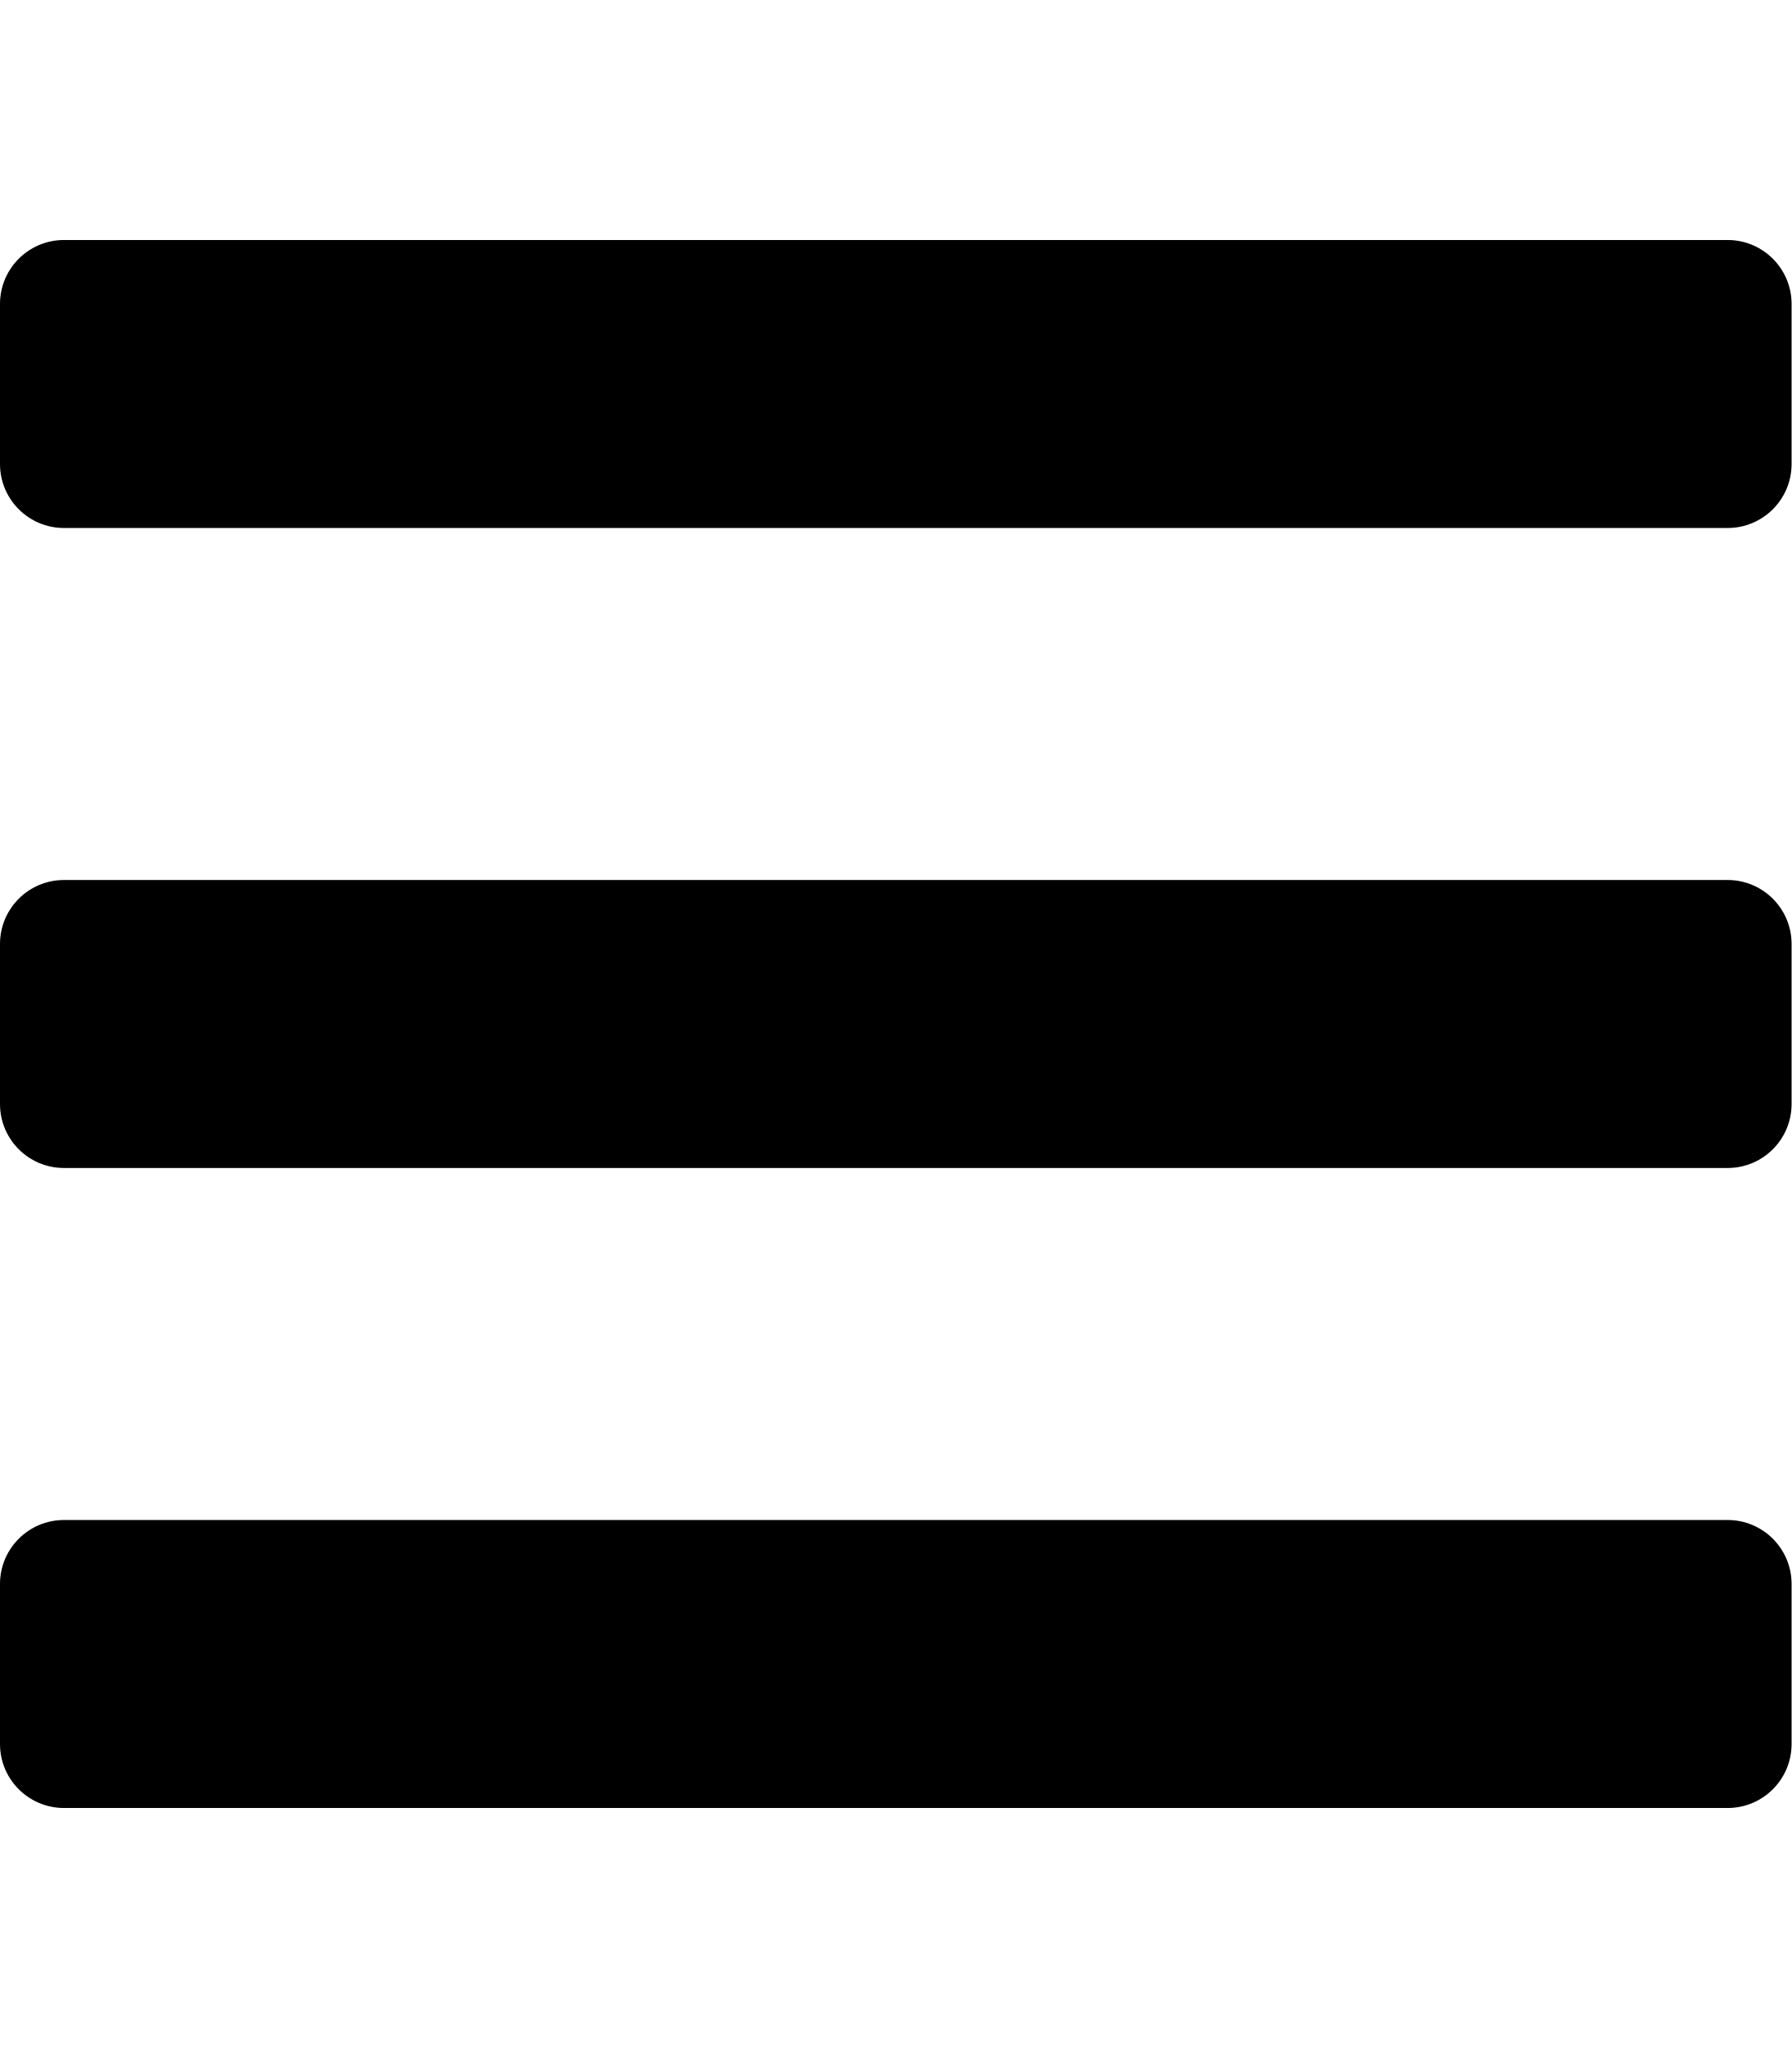
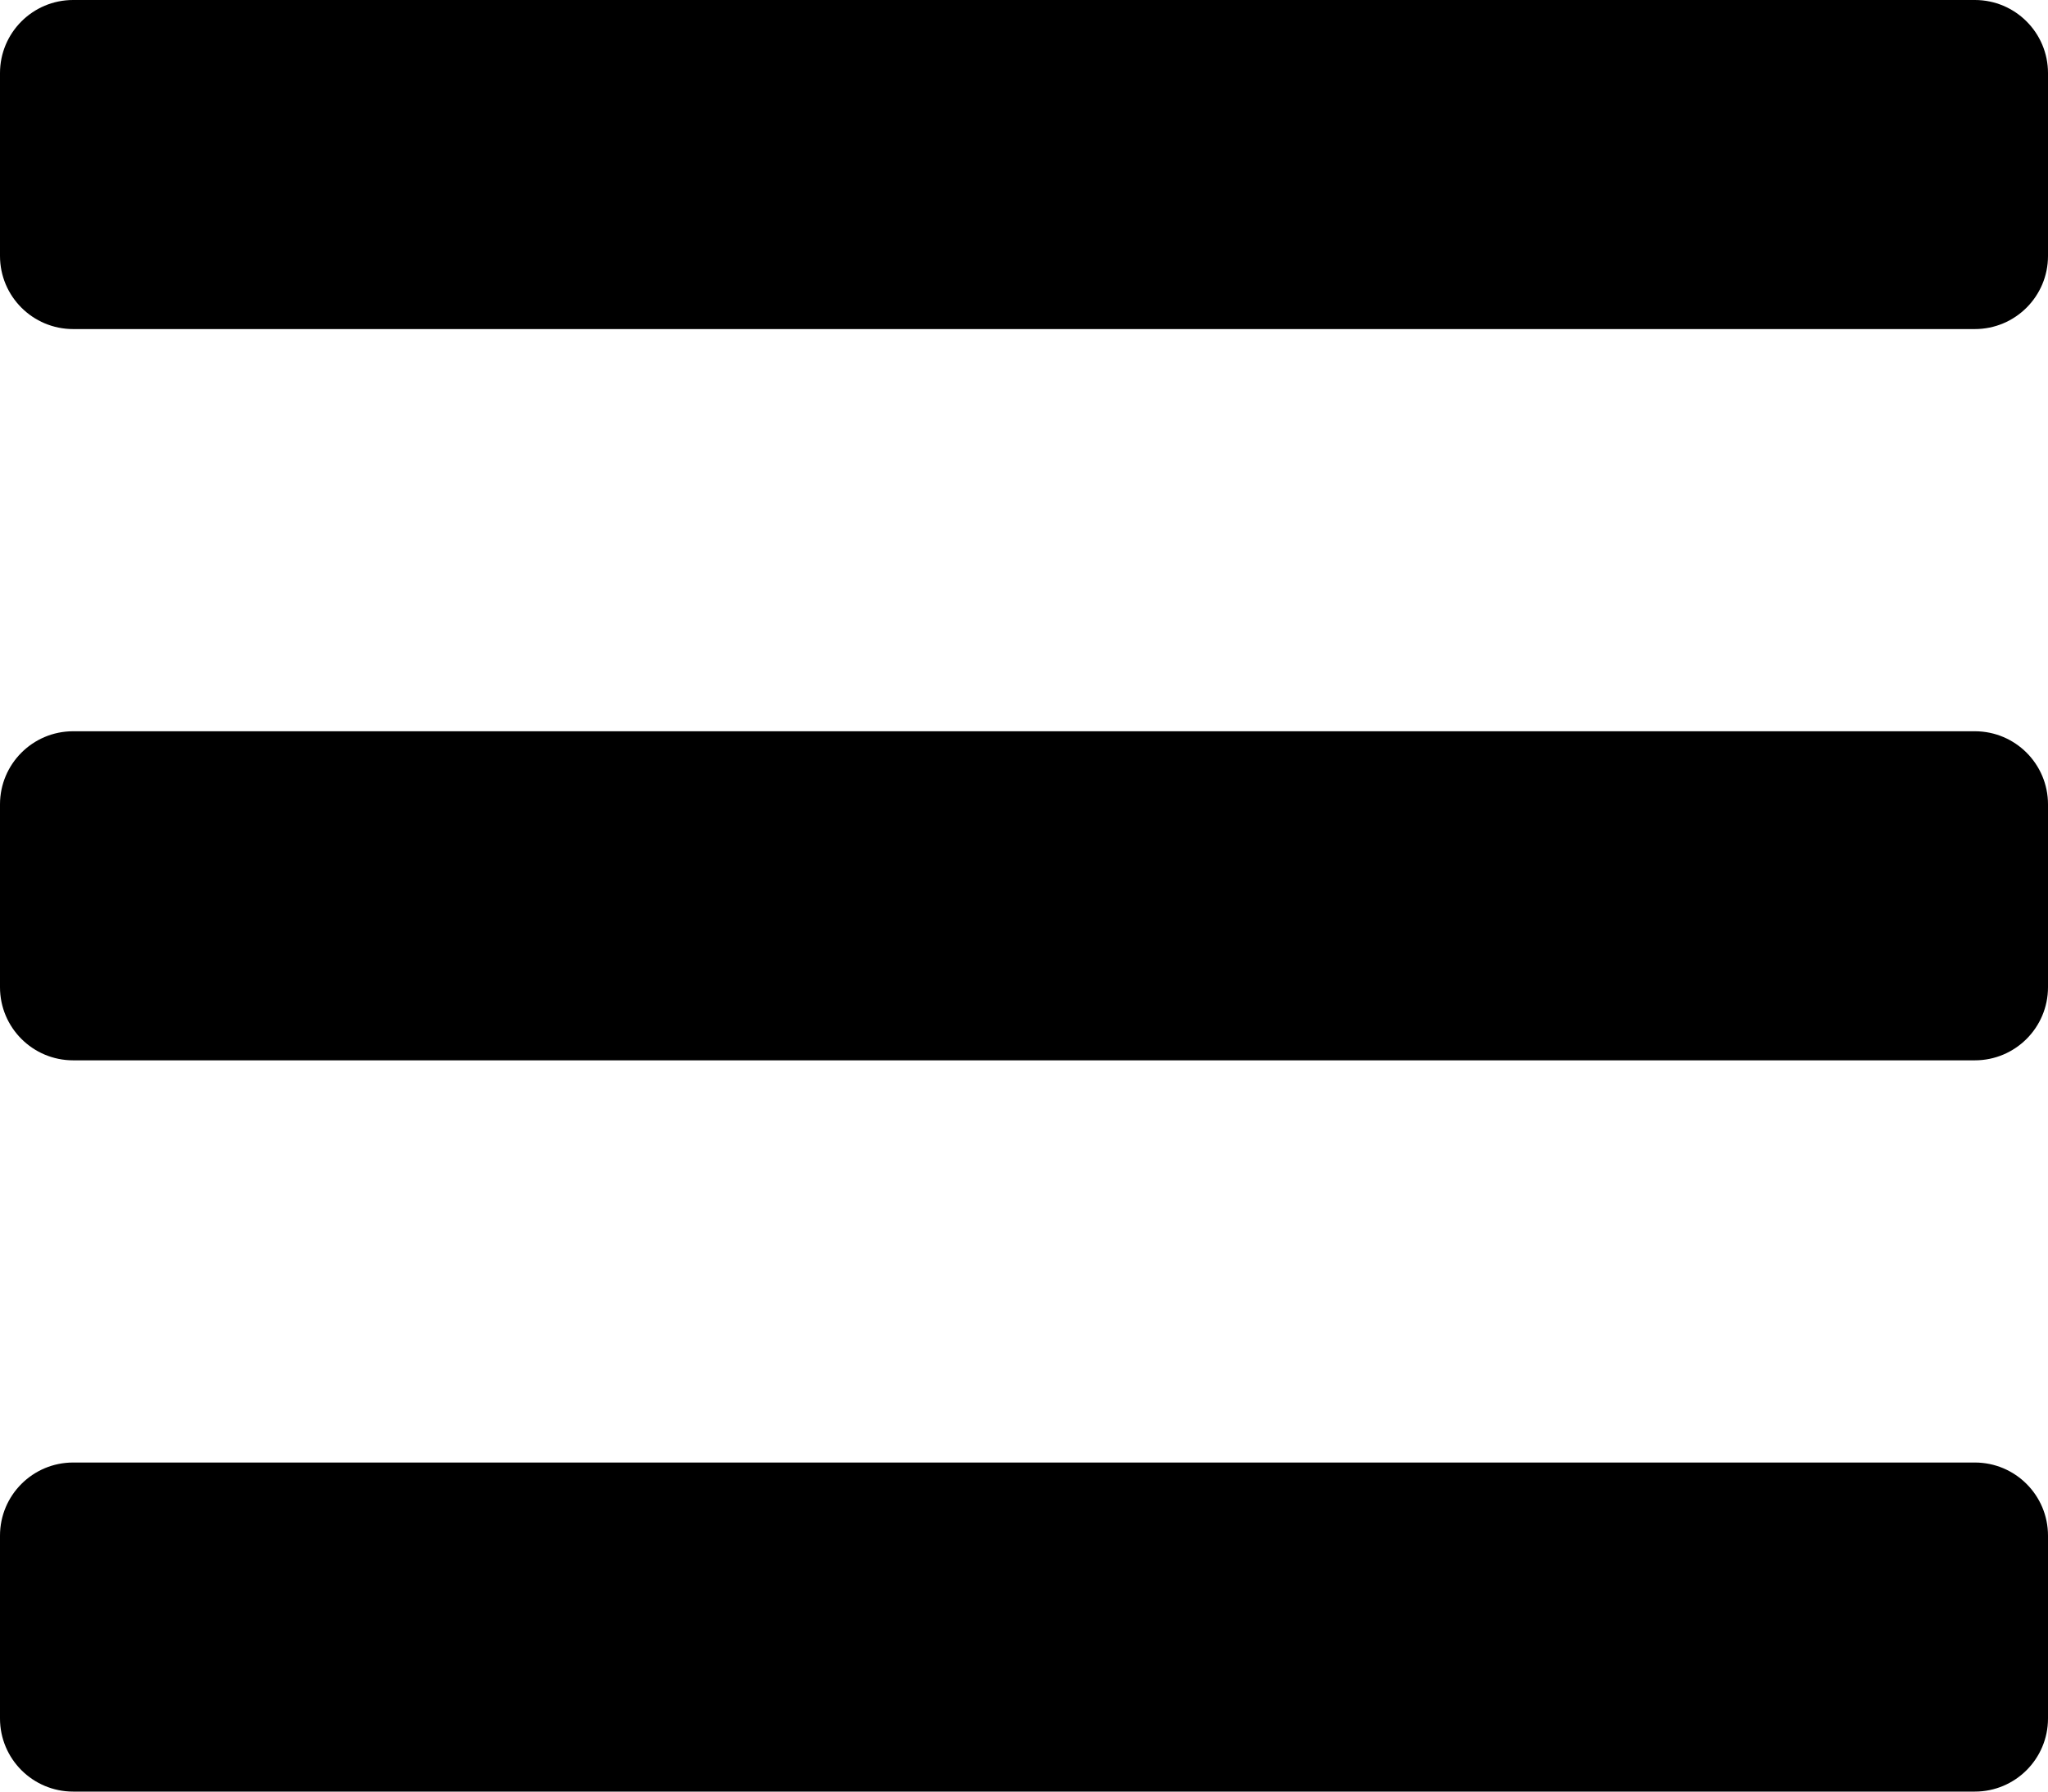
- <svg xmlns="http://www.w3.org/2000/svg" viewBox="0 0 448 512">
-   <path d="M16 132h416c8.837 0 16-7.163 16-16V76c0-8.837-7.163-16-16-16H16C7.163 60 0 67.163 0 76v40c0 8.837 7.163 16 16 16zm0 160h416c8.837 0 16-7.163 16-16v-40c0-8.837-7.163-16-16-16H16c-8.837 0-16 7.163-16 16v40c0 8.837 7.163 16 16 16zm0 160h416c8.837 0 16-7.163 16-16v-40c0-8.837-7.163-16-16-16H16c-8.837 0-16 7.163-16 16v40c0 8.837 7.163 16 16 16z" />
+ <svg xmlns="http://www.w3.org/2000/svg" data-name="Layer 1" viewBox="0 0 448 392">
+   <path d="M16 72h416a16 16 0 0 0 16-16V16a16 16 0 0 0-16-16H16A16 16 0 0 0 0 16v40a16 16 0 0 0 16 16zm0 160h416a16 16 0 0 0 16-16v-40a16 16 0 0 0-16-16H16a16 16 0 0 0-16 16v40a16 16 0 0 0 16 16zm0 160h416a16 16 0 0 0 16-16v-40a16 16 0 0 0-16-16H16a16 16 0 0 0-16 16v40a16 16 0 0 0 16 16z" />
</svg>
